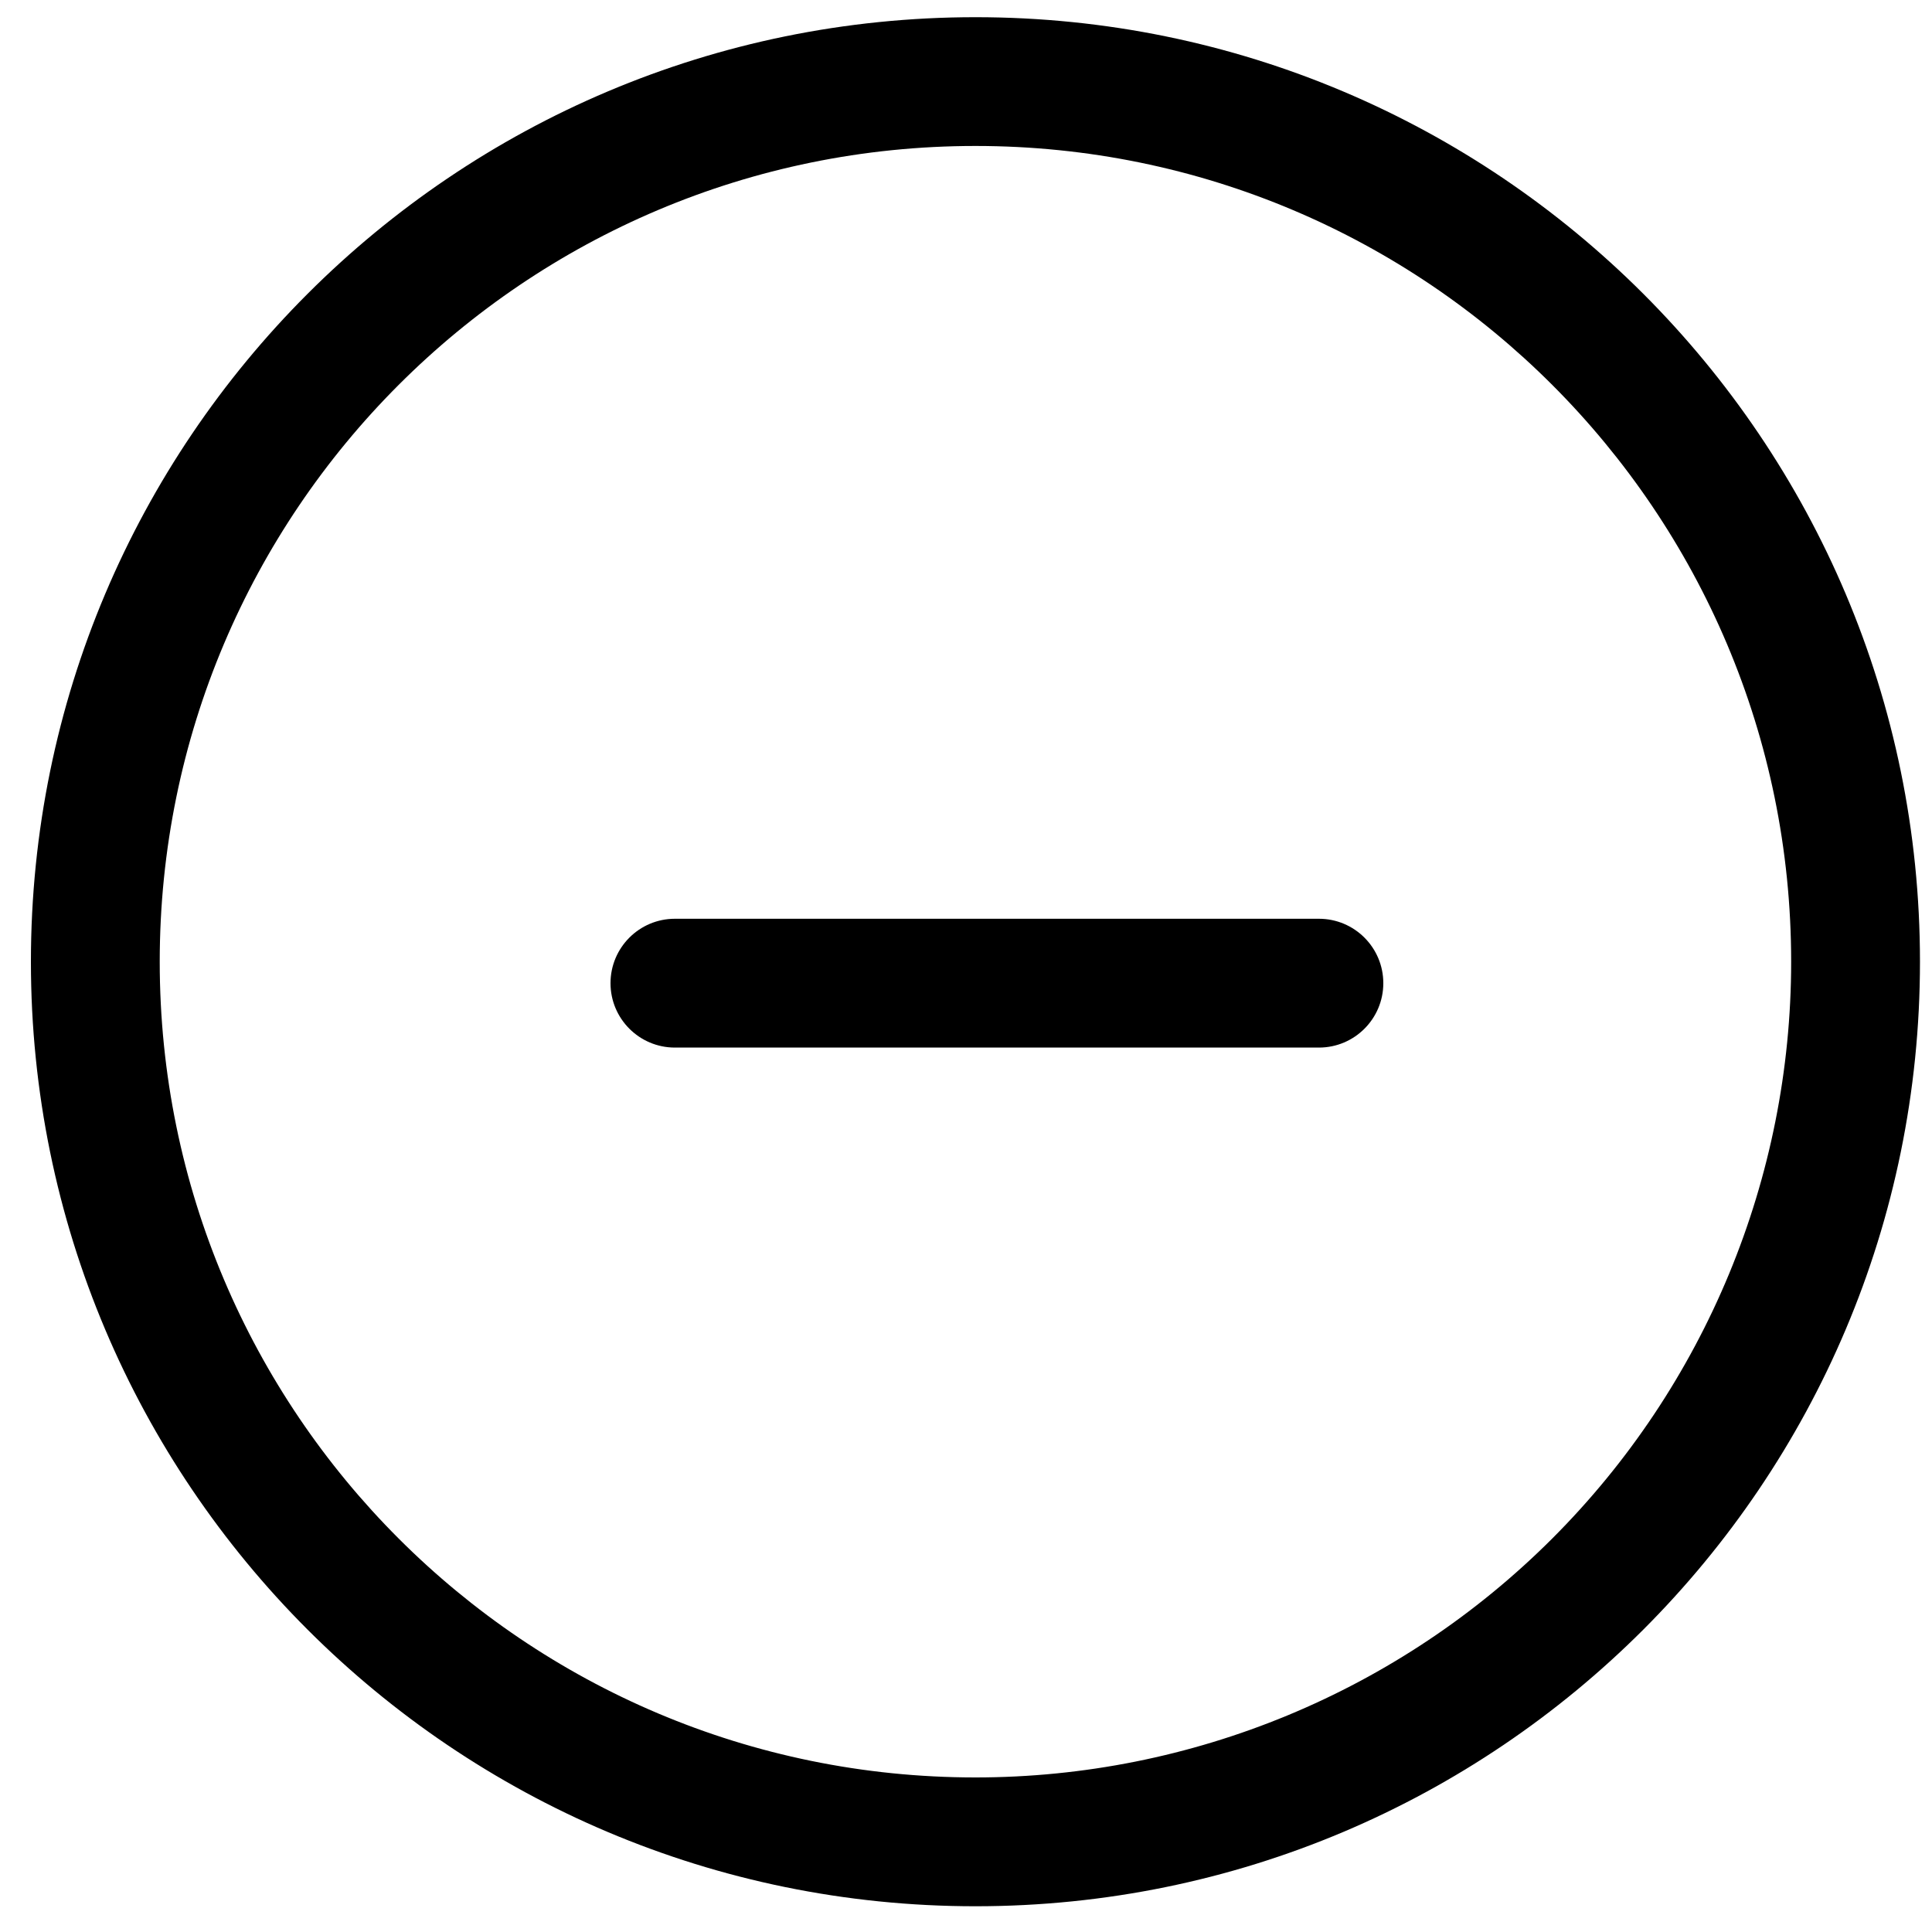
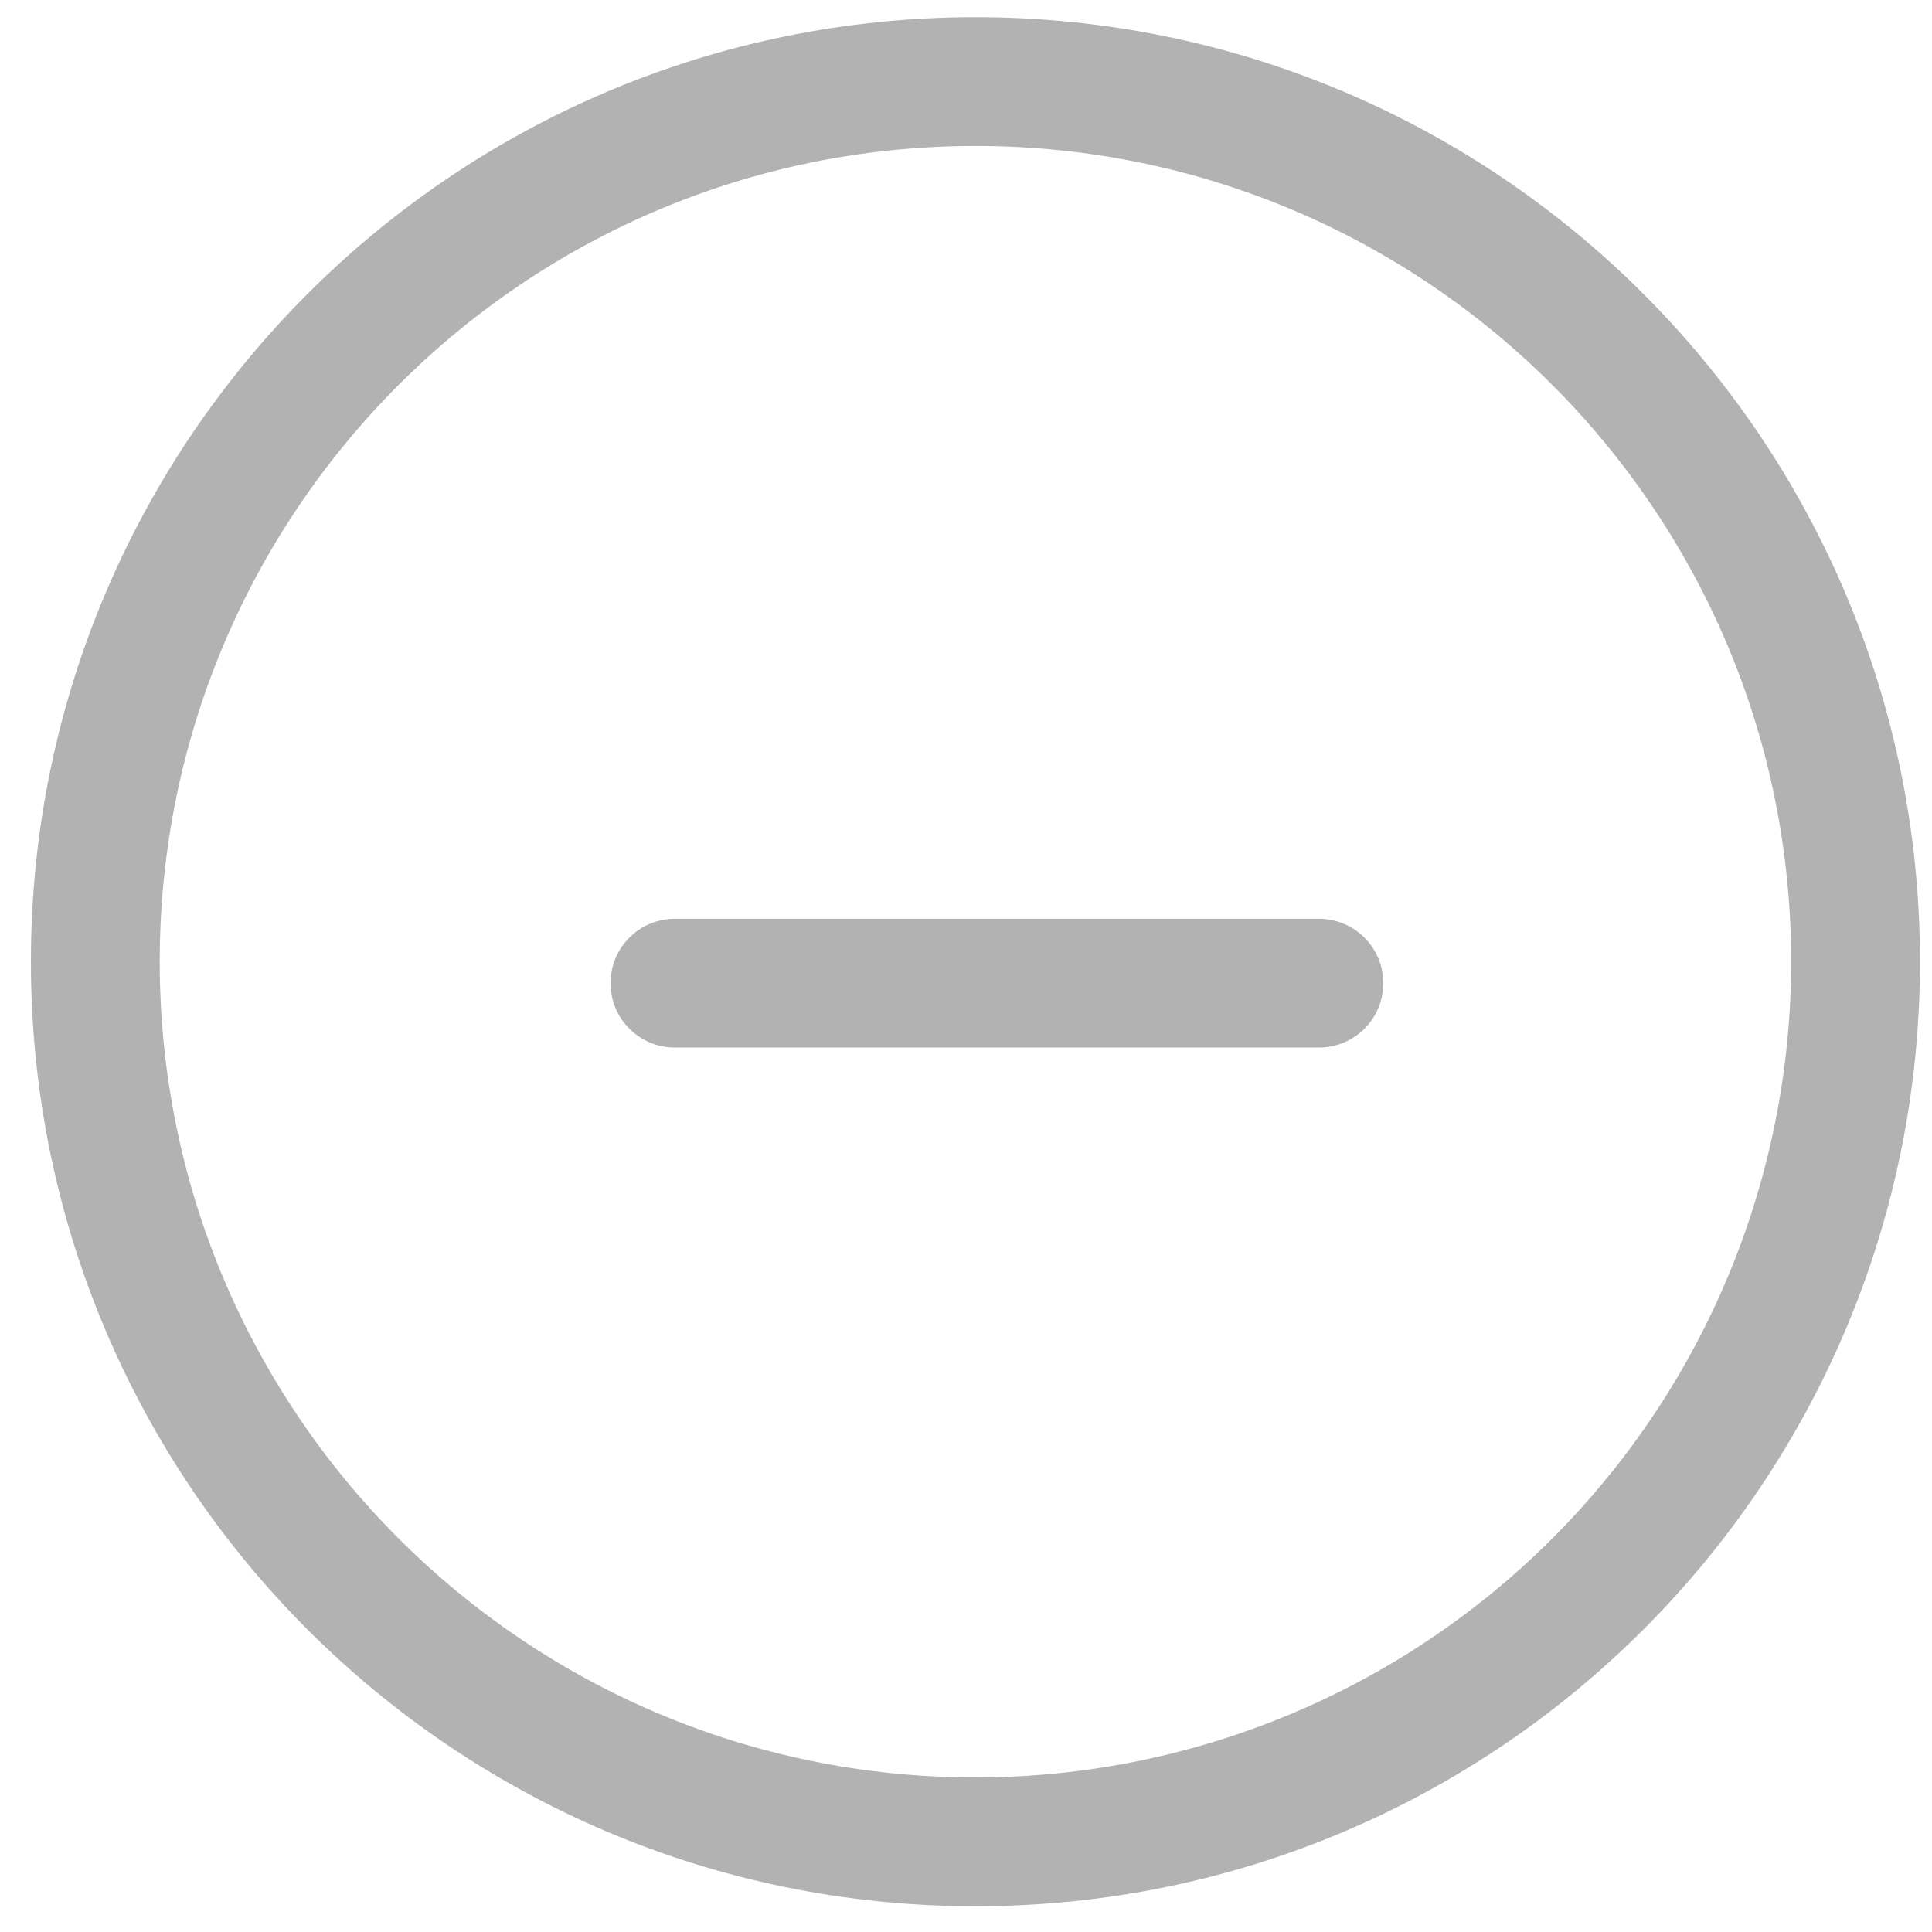
<svg xmlns="http://www.w3.org/2000/svg" width="40px" height="40px" viewBox="0 0 40 40" version="1.1">
  <g id="Subtract" stroke="none" stroke-width="1" fill="none" fill-rule="evenodd">
-     <g id="Add-2" fill="#000000">
+     <g id="Add-2" fill="#b2b2b2">
      <path d="M20.196,0.356 C9.395,0.356 0.64,9.111 0.64,19.911 C0.64,30.711 9.395,39.467 20.196,39.467 C30.996,39.467 39.751,30.711 39.751,19.911 C39.751,9.111 30.996,0.356 20.196,0.356 L20.196,0.356 Z M20.196,36.8 C10.868,36.8 3.307,29.239 3.307,19.911 C3.307,10.584 10.868,3.022 20.196,3.022 C29.523,3.022 37.084,10.584 37.084,19.911 C37.084,24.39 35.305,28.686 32.138,31.853 C28.971,35.021 24.675,36.8 20.196,36.8 Z" id="Shape" />
      <path d="M21.973,19.022 L19.307,19.022 L13.973,19.022 C13.237,19.022 12.64,19.619 12.64,20.356 C12.64,21.092 13.237,21.689 13.973,21.689 L19.307,21.689 L21.973,21.689 L27.307,21.689 C28.043,21.689 28.64,21.092 28.64,20.356 C28.64,19.619 28.043,19.022 27.307,19.022 L21.973,19.022 Z" id="Shape" />
    </g>
  </g>
</svg>
